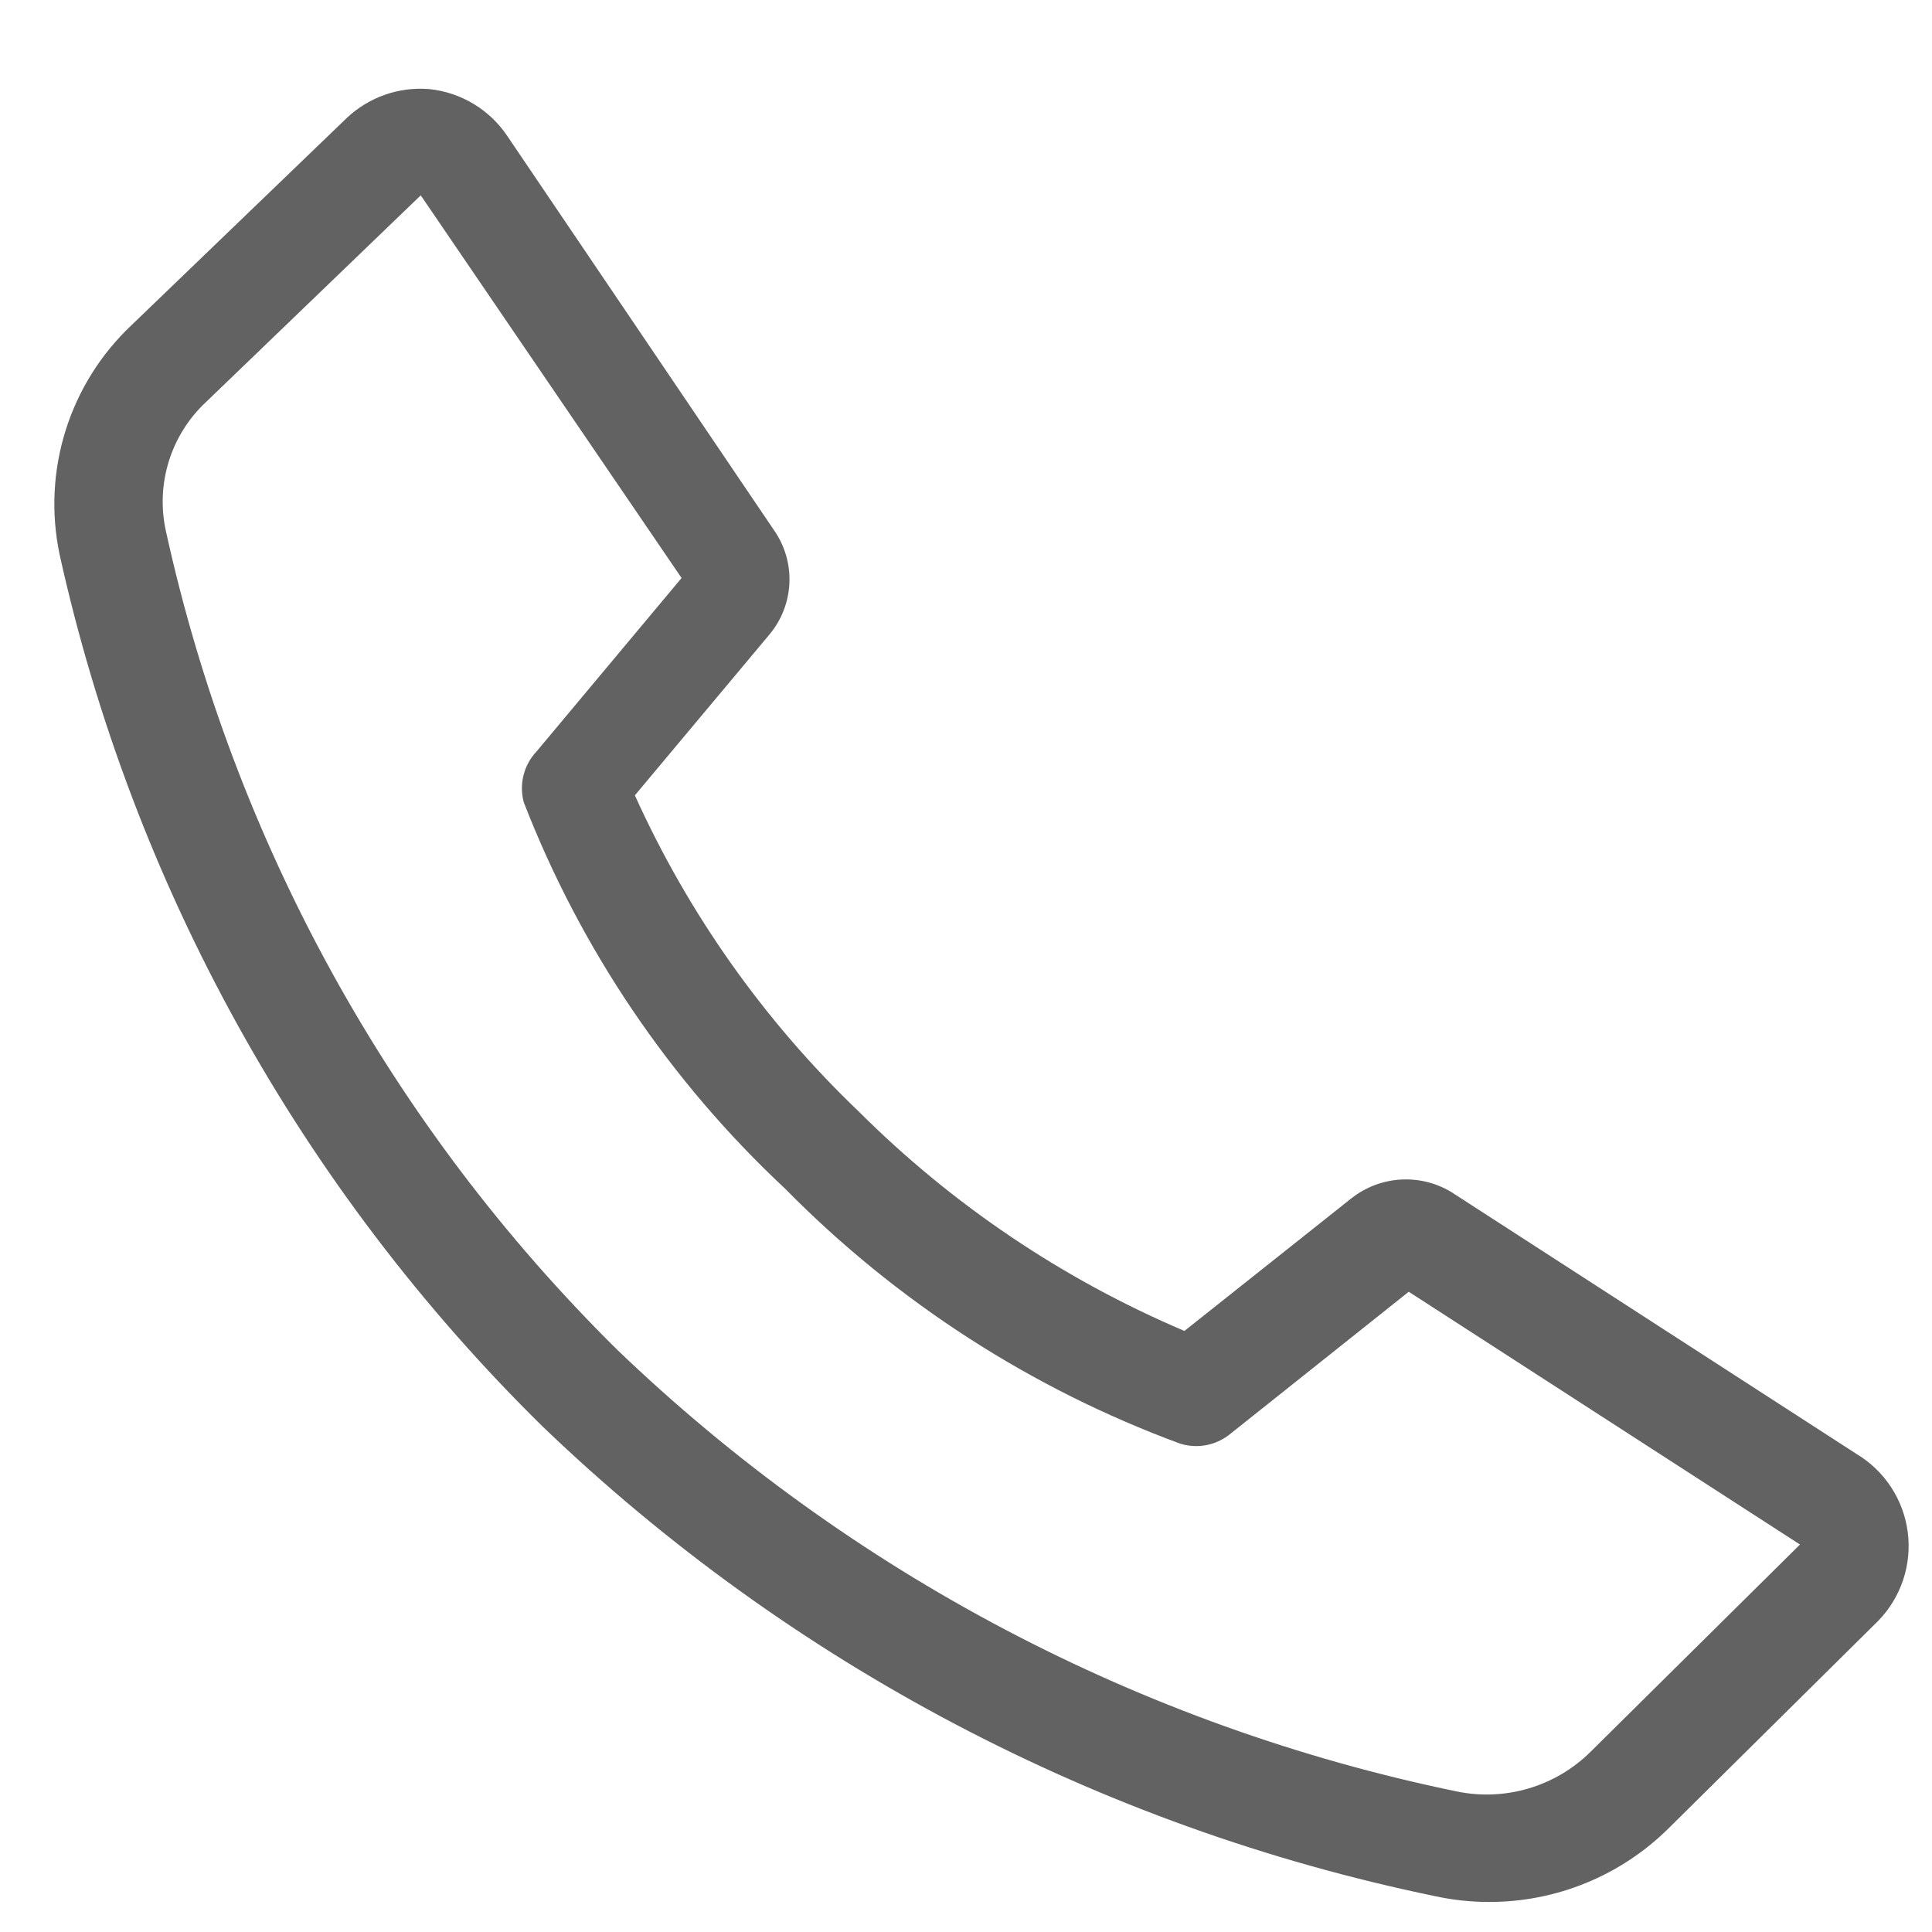
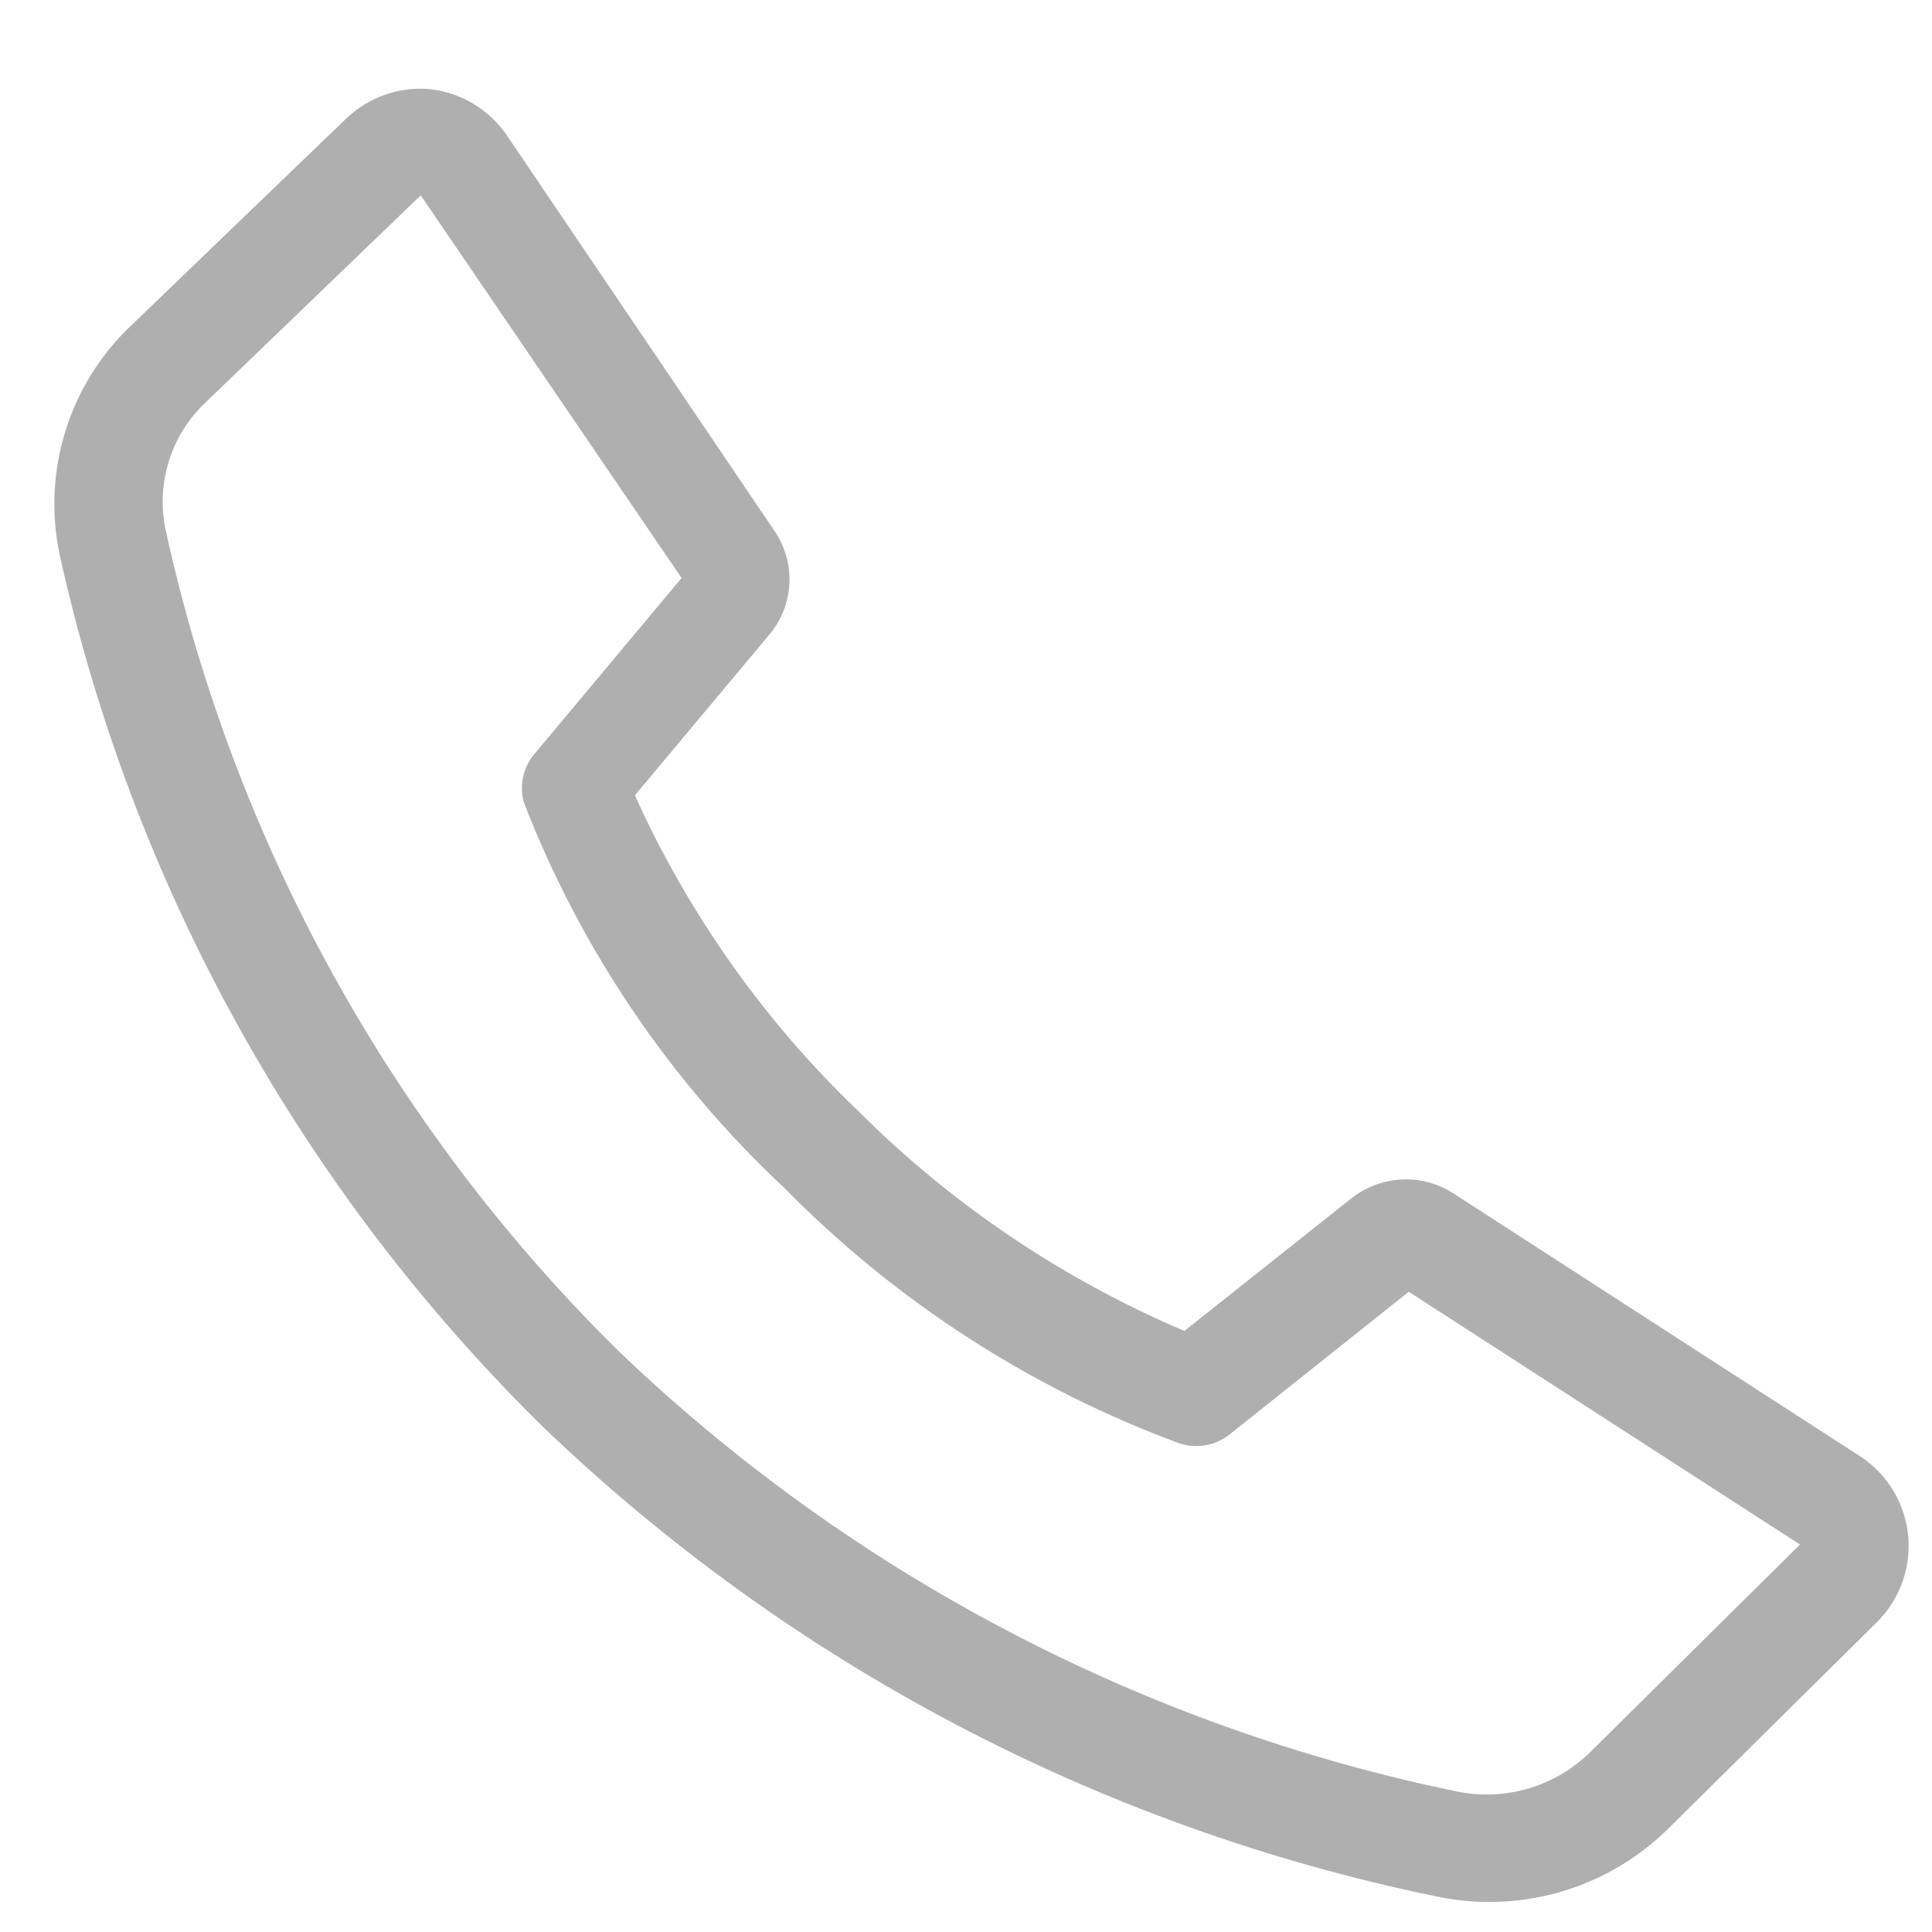
- <svg xmlns="http://www.w3.org/2000/svg" width="36" height="36" preserveAspectRatio="xMidYMid meet" viewBox="0 0 36 36" style="-ms-transform: rotate(360deg); -webkit-transform: rotate(360deg); transform: rotate(360deg);">
-   <path class="clr-i-outline clr-i-outline-path-1" d="M27.73 35.44a4.72 4.72 0 0 1-1-.11a33.91 33.91 0 0 1-16.62-8.75a32.71 32.71 0 0 1-9-16.25a4.58 4.58 0 0 1 1.35-4.28l4-3.85A2 2 0 0 1 8 1.66a2 2 0 0 1 1.45.87l5 7.39a1.6 1.6 0 0 1-.11 1.9l-2.51 3A18.94 18.94 0 0 0 16 20.71a19.26 19.26 0 0 0 6.07 4.09l3.11-2.47a1.64 1.64 0 0 1 1.86-.12l7.55 4.88A2 2 0 0 1 35 30.2l-3.9 3.86a4.74 4.74 0 0 1-3.37 1.38zM7.84 3.64l-4 3.85a2.54 2.54 0 0 0-.75 2.4a30.7 30.7 0 0 0 8.41 15.26a31.9 31.9 0 0 0 15.64 8.23a2.75 2.75 0 0 0 2.5-.74l3.9-3.86l-7.29-4.71l-3.34 2.66a1 1 0 0 1-.92.17a20.06 20.06 0 0 1-7.36-4.75a19.49 19.49 0 0 1-4.87-7.2A1 1 0 0 1 10 14l2.7-3.23z" fill="#626262" />
-   <rect x="0" y="0" width="36" height="36" fill="rgba(0, 0, 0, 0)" />
+ <svg xmlns="http://www.w3.org/2000/svg" aria-hidden="true" focusable="false" width="24" height="24" style="-ms-transform: rotate(360deg); -webkit-transform: rotate(360deg); transform: rotate(360deg);" preserveAspectRatio="xMidYMid meet" viewBox="0 0 36 36">
+   <path class="clr-i-outline clr-i-outline-path-1" d="M27.73 35.44a4.72 4.72 0 0 1-1-.11a33.91 33.91 0 0 1-16.62-8.75a32.71 32.71 0 0 1-9-16.25a4.58 4.58 0 0 1 1.35-4.28l4-3.85A2 2 0 0 1 8 1.66a2 2 0 0 1 1.45.87l5 7.39a1.6 1.6 0 0 1-.11 1.9l-2.51 3A18.94 18.94 0 0 0 16 20.71a19.26 19.26 0 0 0 6.07 4.09l3.11-2.47a1.64 1.64 0 0 1 1.86-.12l7.55 4.88A2 2 0 0 1 35 30.2l-3.9 3.86a4.74 4.74 0 0 1-3.37 1.38zM7.84 3.64l-4 3.85a2.54 2.54 0 0 0-.75 2.4a30.7 30.7 0 0 0 8.41 15.26a31.9 31.9 0 0 0 15.64 8.23a2.75 2.75 0 0 0 2.5-.74l3.9-3.86l-7.29-4.71l-3.34 2.66a1 1 0 0 1-.92.17a20.06 20.06 0 0 1-7.36-4.75a19.49 19.49 0 0 1-4.87-7.2A1 1 0 0 1 10 14l2.7-3.23z" fill="#afafaf" />
</svg>
